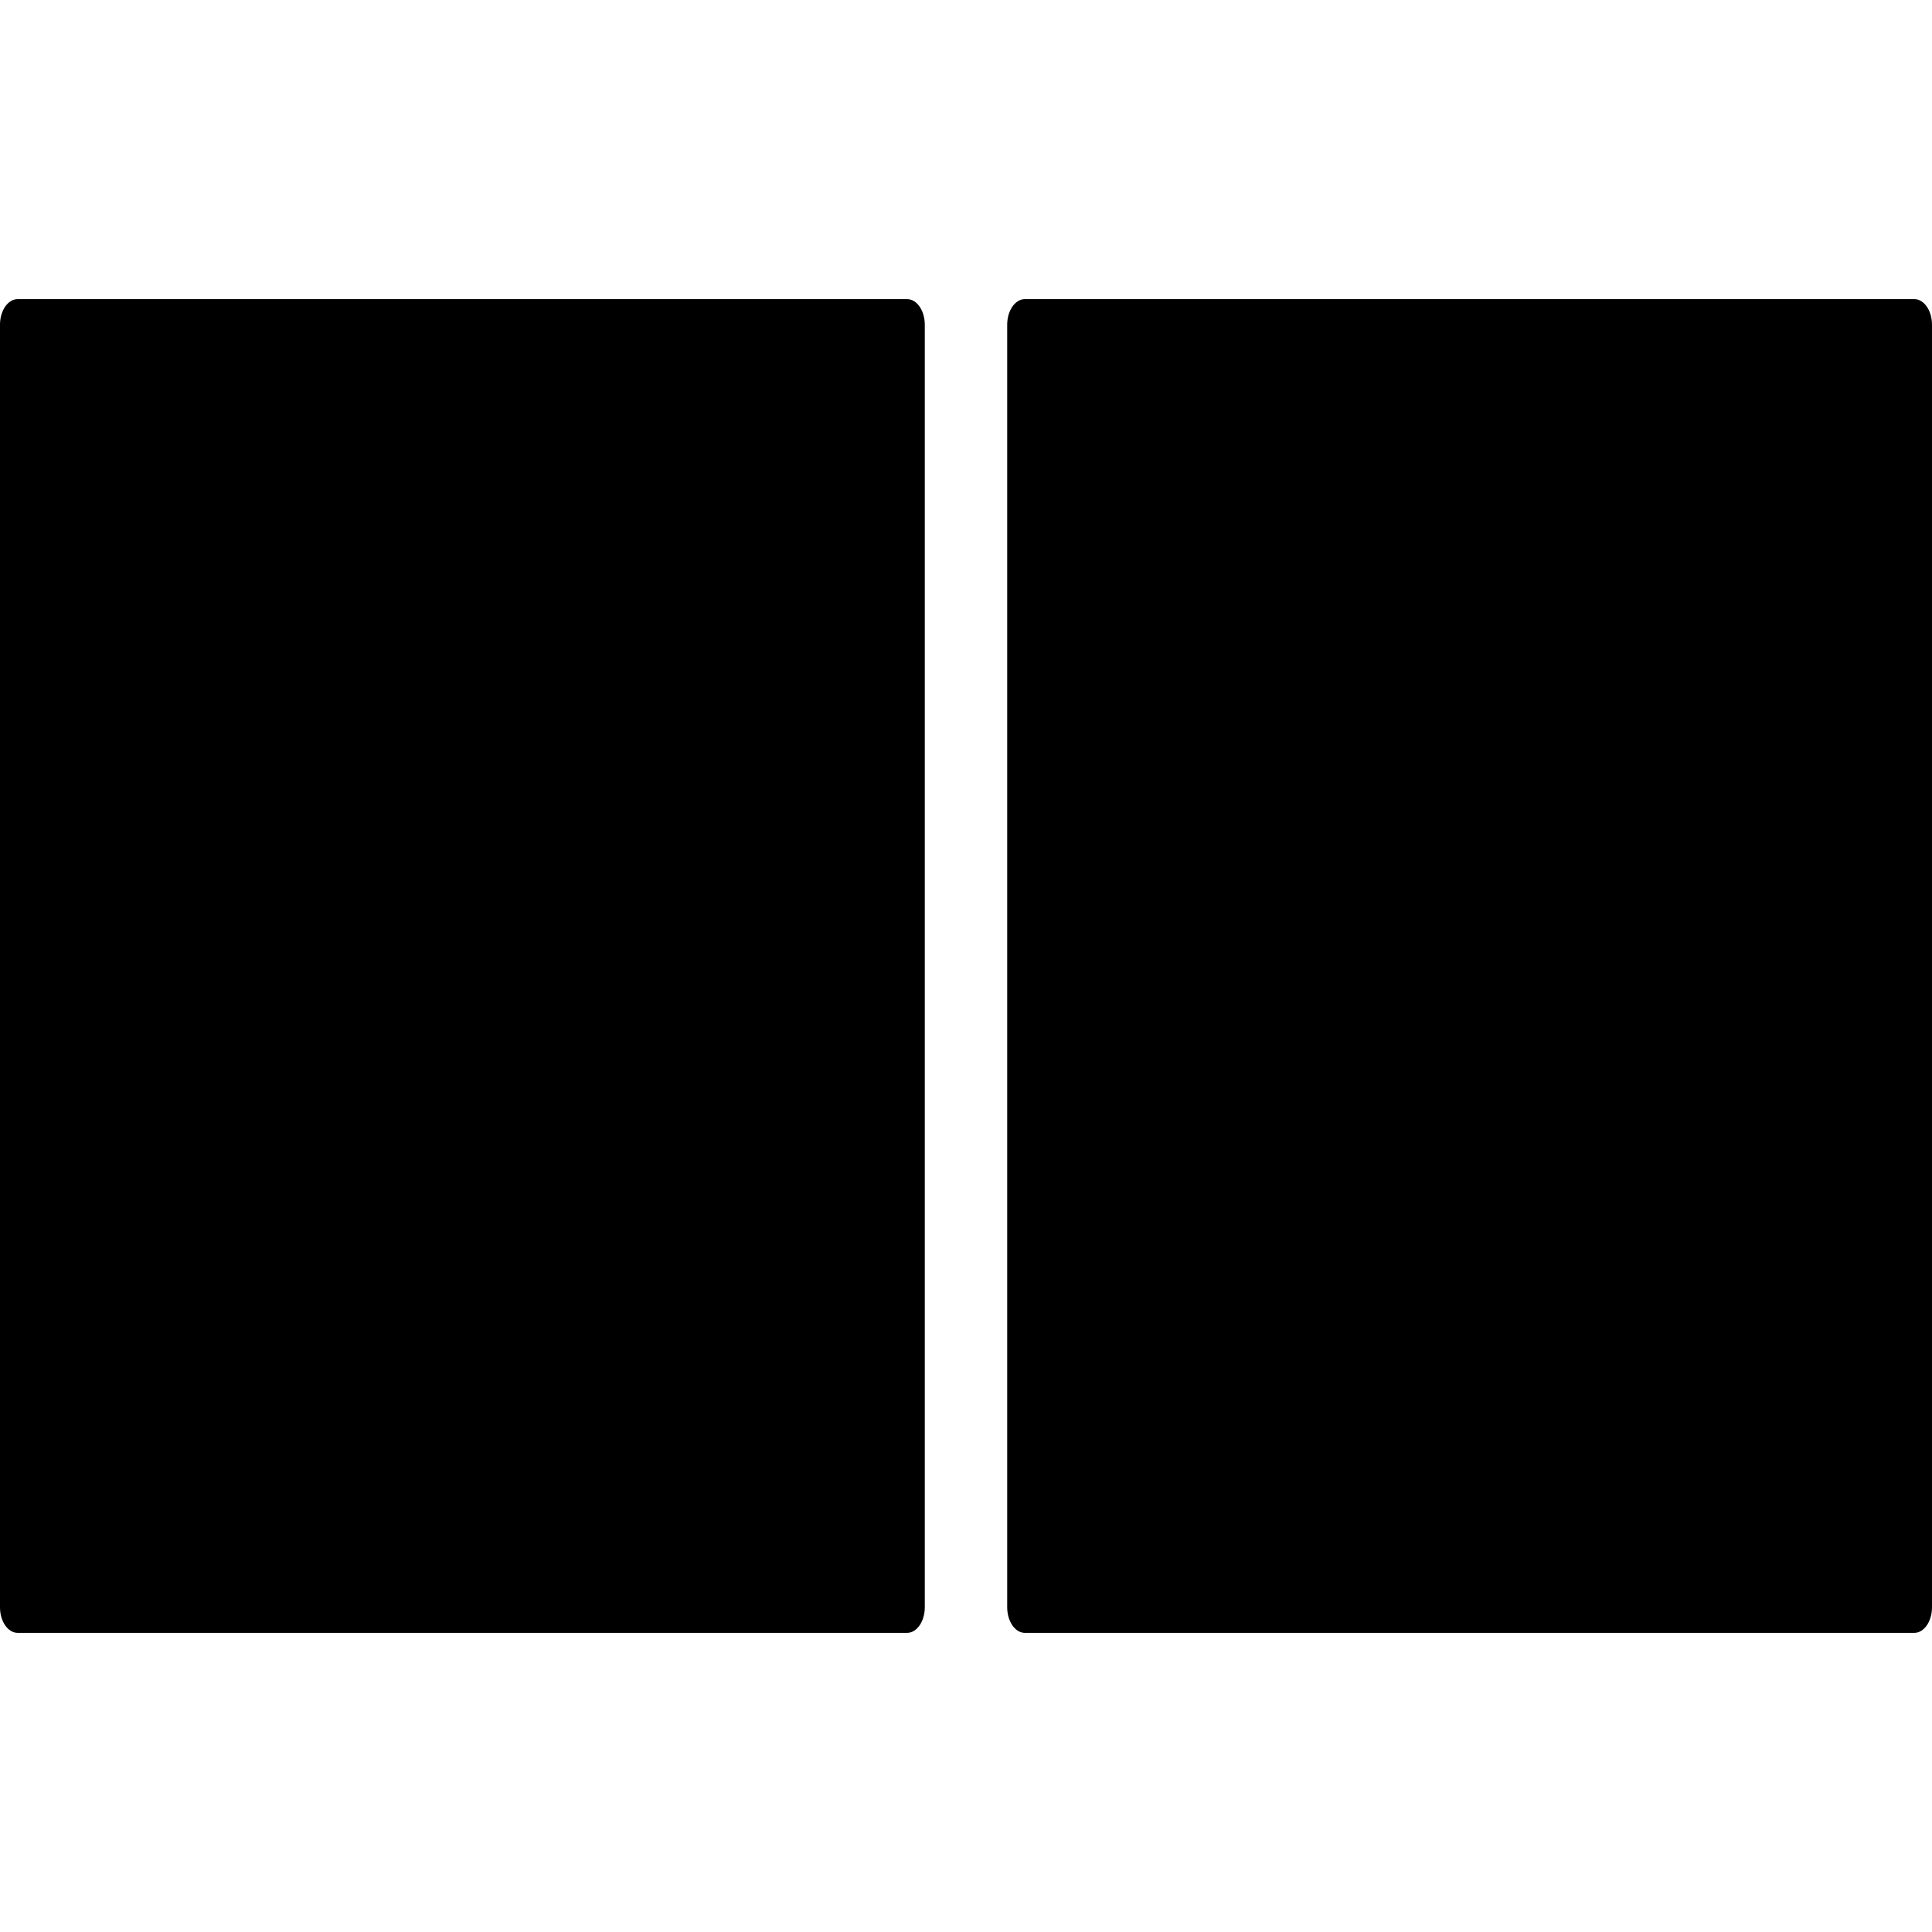
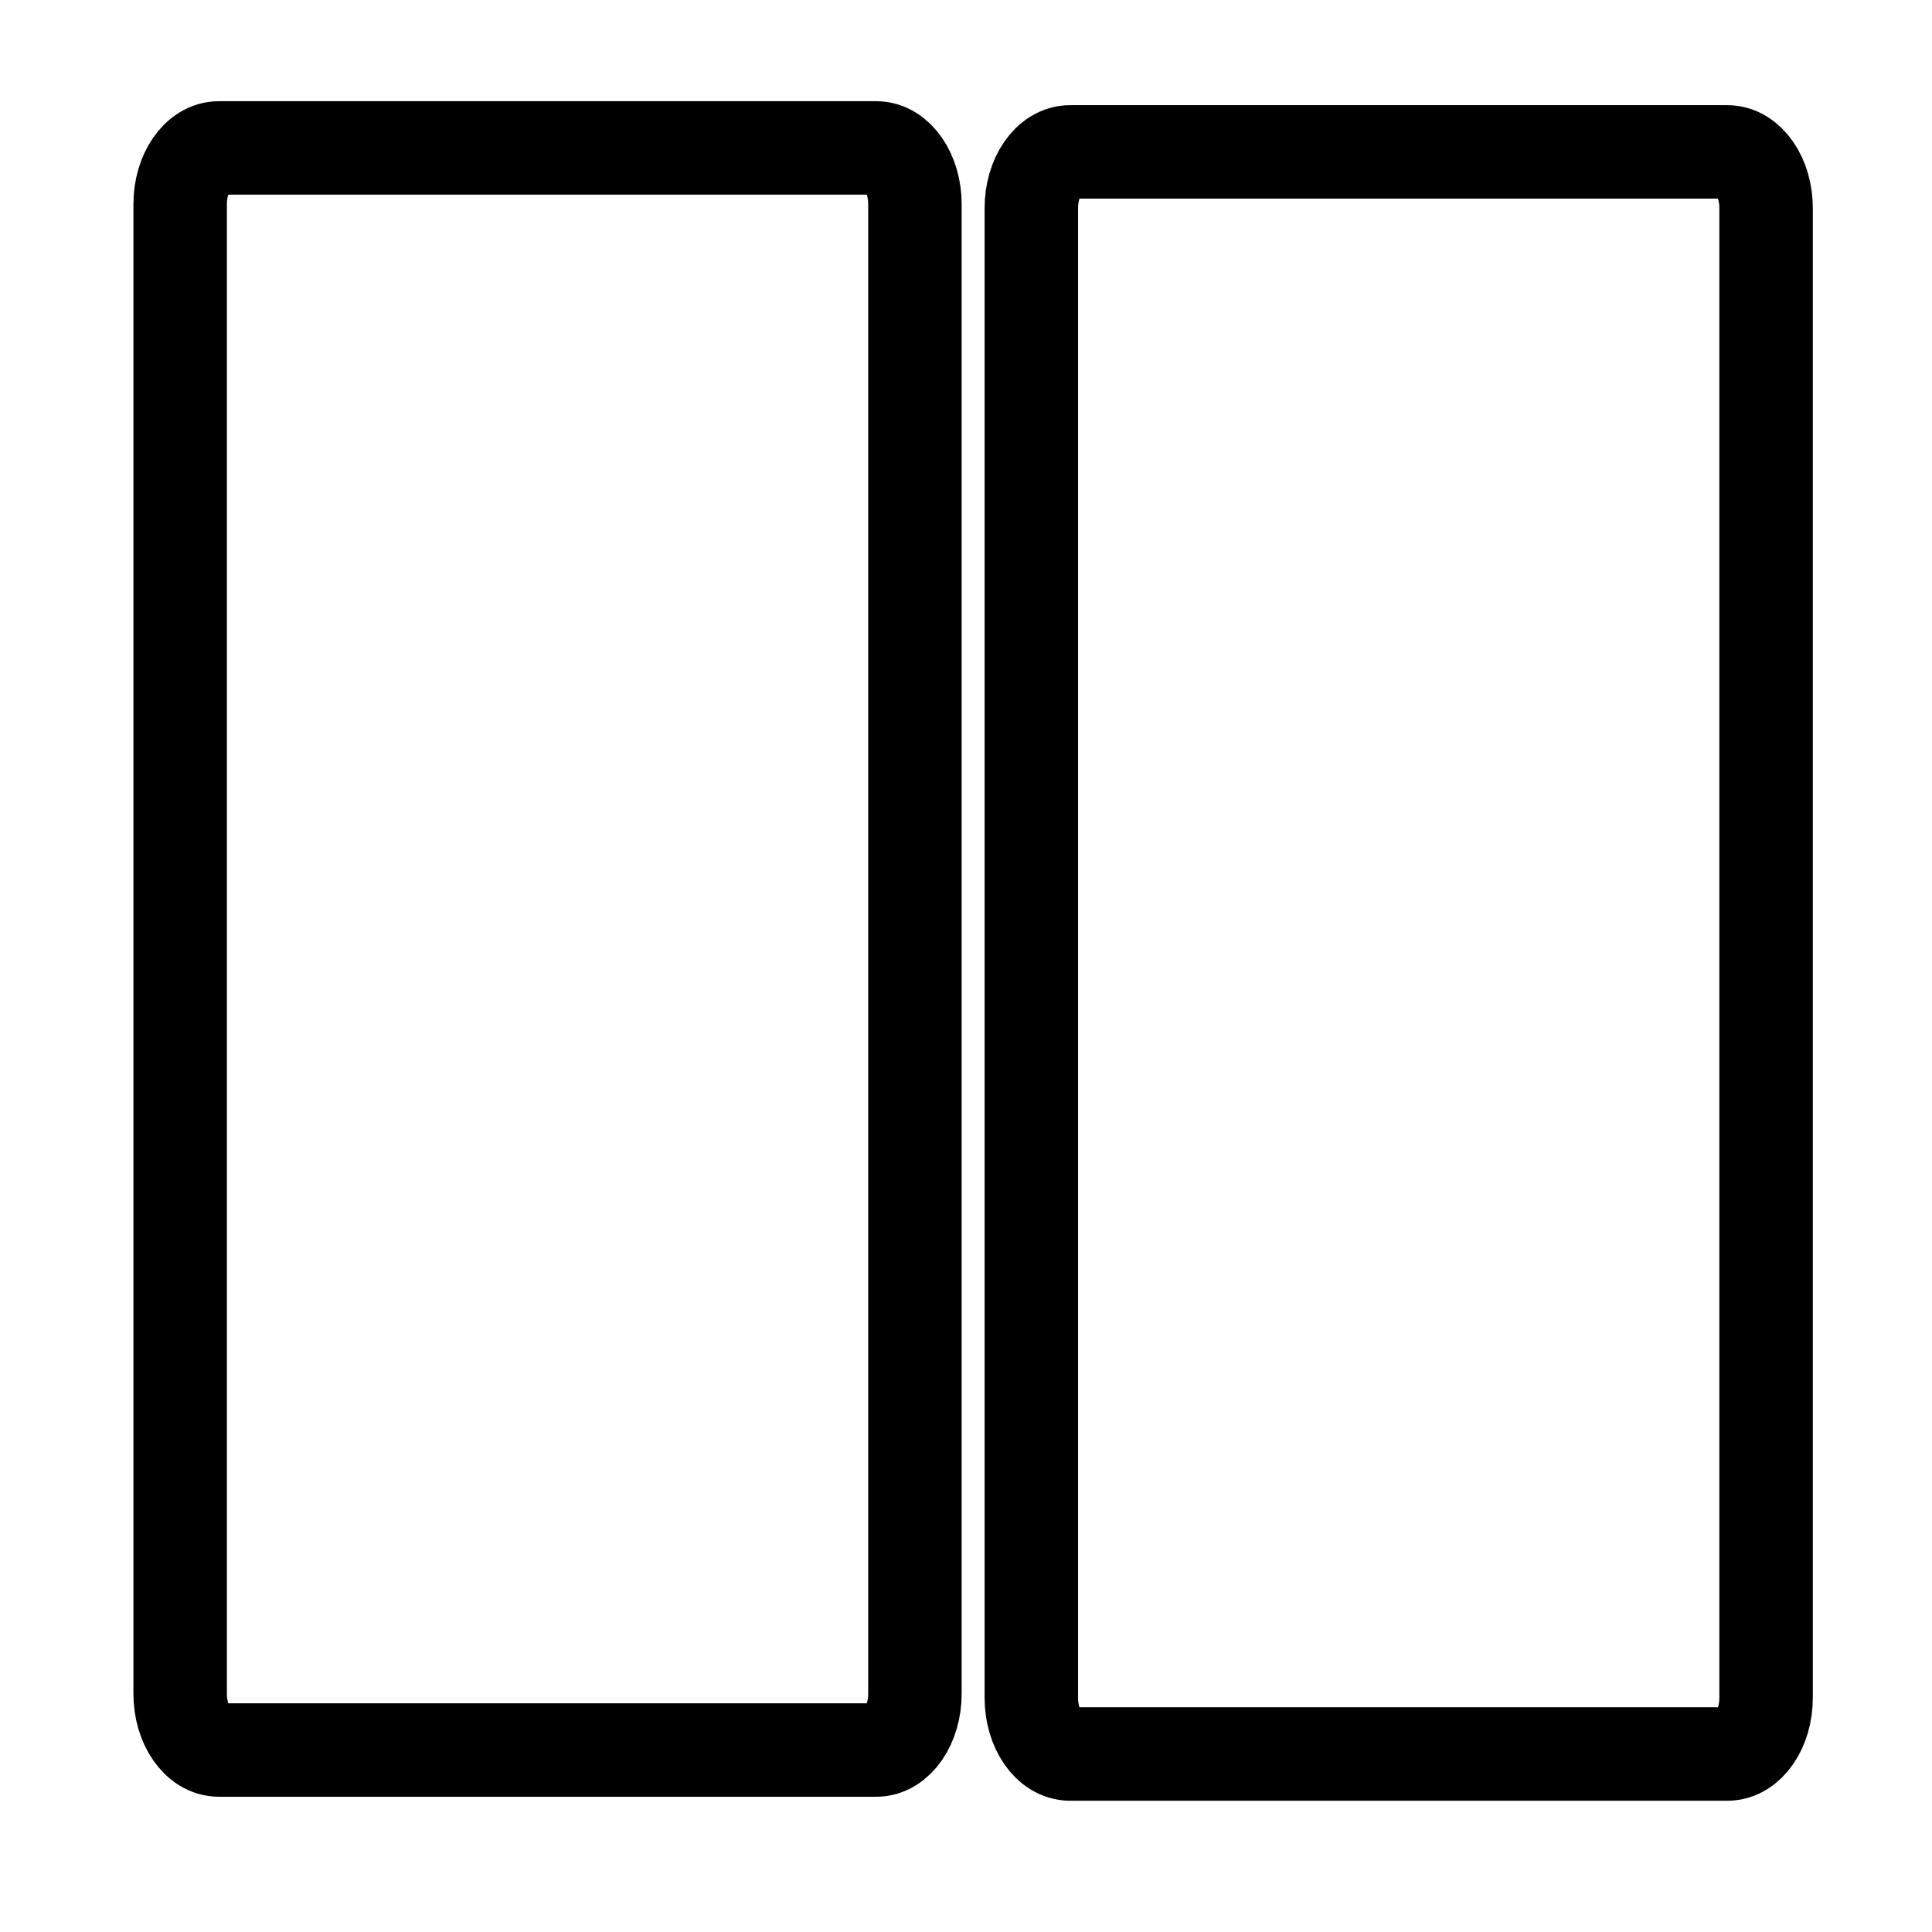
- <svg xmlns="http://www.w3.org/2000/svg" width="100%" height="100%" viewBox="0 0 100 100" version="1.1" xml:space="preserve" style="fill-rule:evenodd;clip-rule:evenodd;stroke-linejoin:round;stroke-miterlimit:2;">
-   <g transform="matrix(0.979101,0,0,0.919064,-29.0748,1.98095)">
-     <path d="M78.584,16.13C78.584,15.335 78.164,14.69 77.647,14.69L30.632,14.69C30.115,14.69 29.695,15.335 29.695,16.13L29.695,88.365C29.695,89.16 30.115,89.805 30.632,89.805L77.647,89.805C78.164,89.805 78.584,89.16 78.584,88.365L78.584,16.13Z" />
-   </g>
-   <g transform="matrix(0.979101,0,0,0.919064,23.058,1.98095)">
-     <path d="M78.584,16.13C78.584,15.335 78.164,14.69 77.647,14.69L30.632,14.69C30.115,14.69 29.695,15.335 29.695,16.13L29.695,88.365C29.695,89.16 30.115,89.805 30.632,89.805L77.647,89.805C78.164,89.805 78.584,89.16 78.584,88.365L78.584,16.13Z" />
-   </g>
+ <svg xmlns="http://www.w3.org/2000/svg" width="16" height="16" viewBox="0 0 16 16" fill="currentColor" version="1.1" id="svg1">
+   <defs id="defs1" />
+   <rect style="fill:none;fill-opacity:1;stroke:#000000;stroke-width:0.774;stroke-dasharray:none;stroke-opacity:1" id="rect1" width="6.085" height="13.268" x="1.492" y="1.225" rx="0.321" ry="0.466" />
+   <rect style="fill:none;fill-opacity:1;stroke:#000000;stroke-width:0.774;stroke-dasharray:none;stroke-opacity:1" id="rect2" width="6.085" height="13.268" x="8.541" y="1.258" rx="0.321" ry="0.466" />
</svg>
